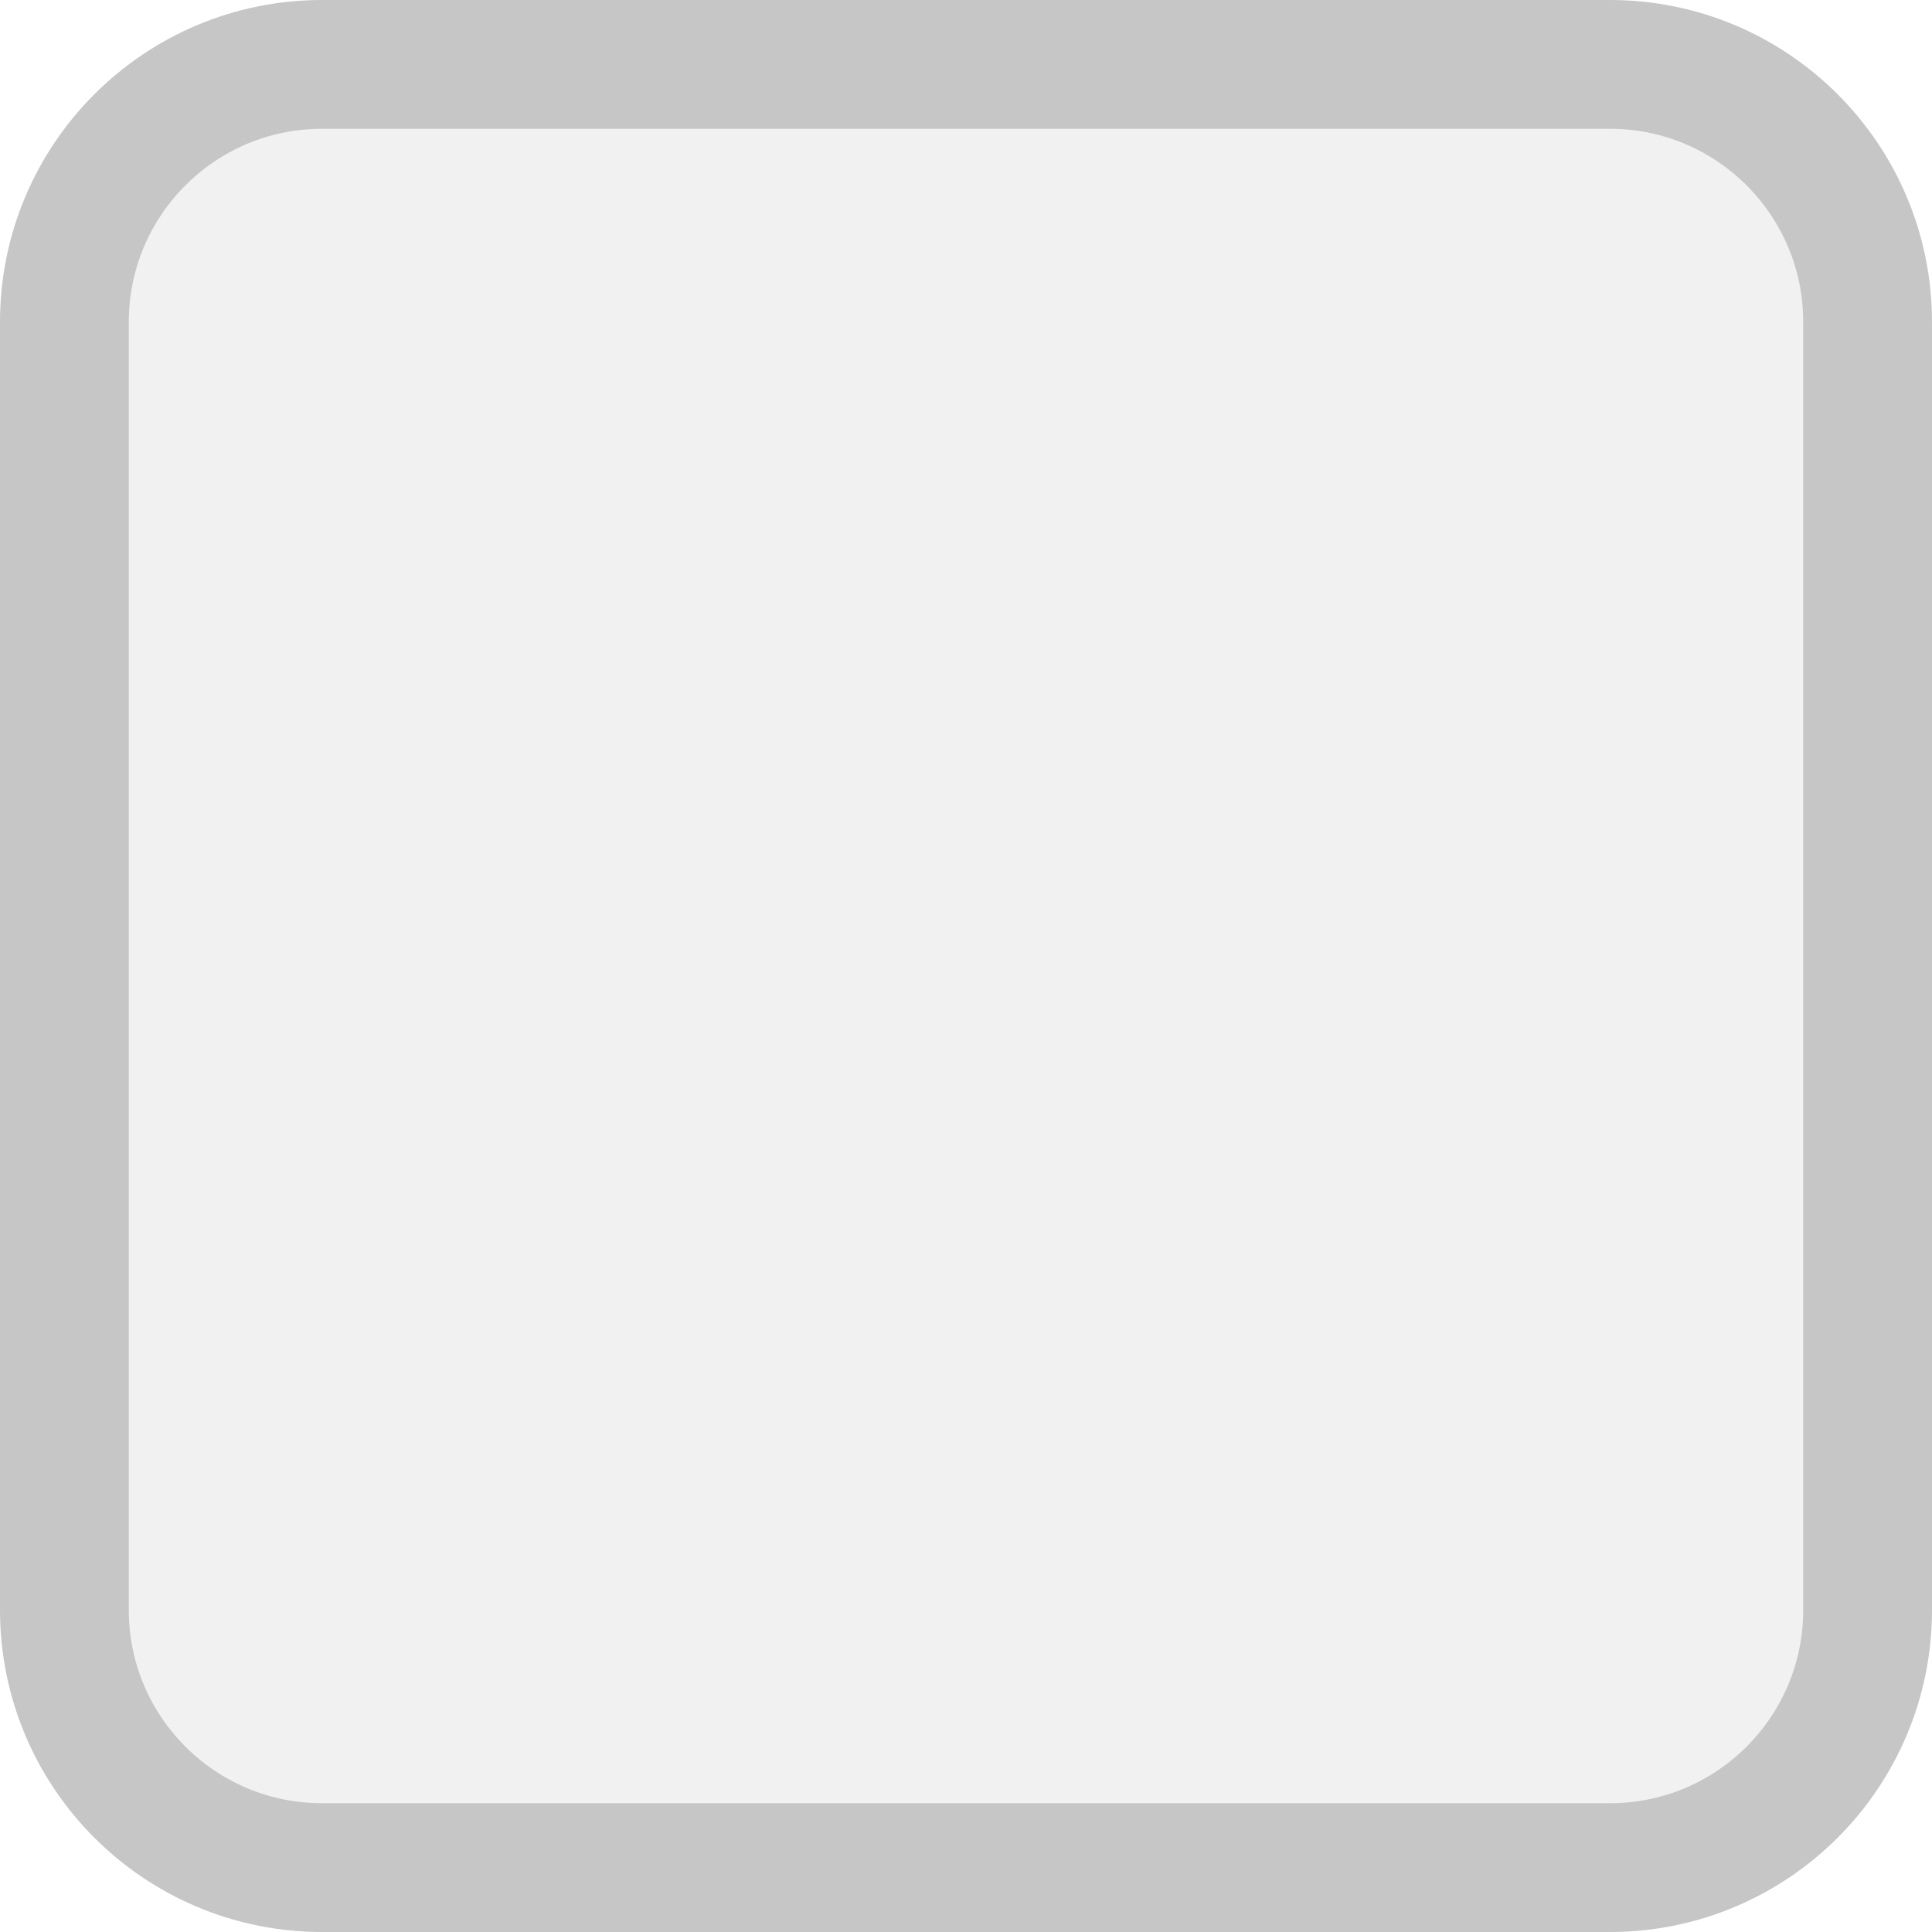
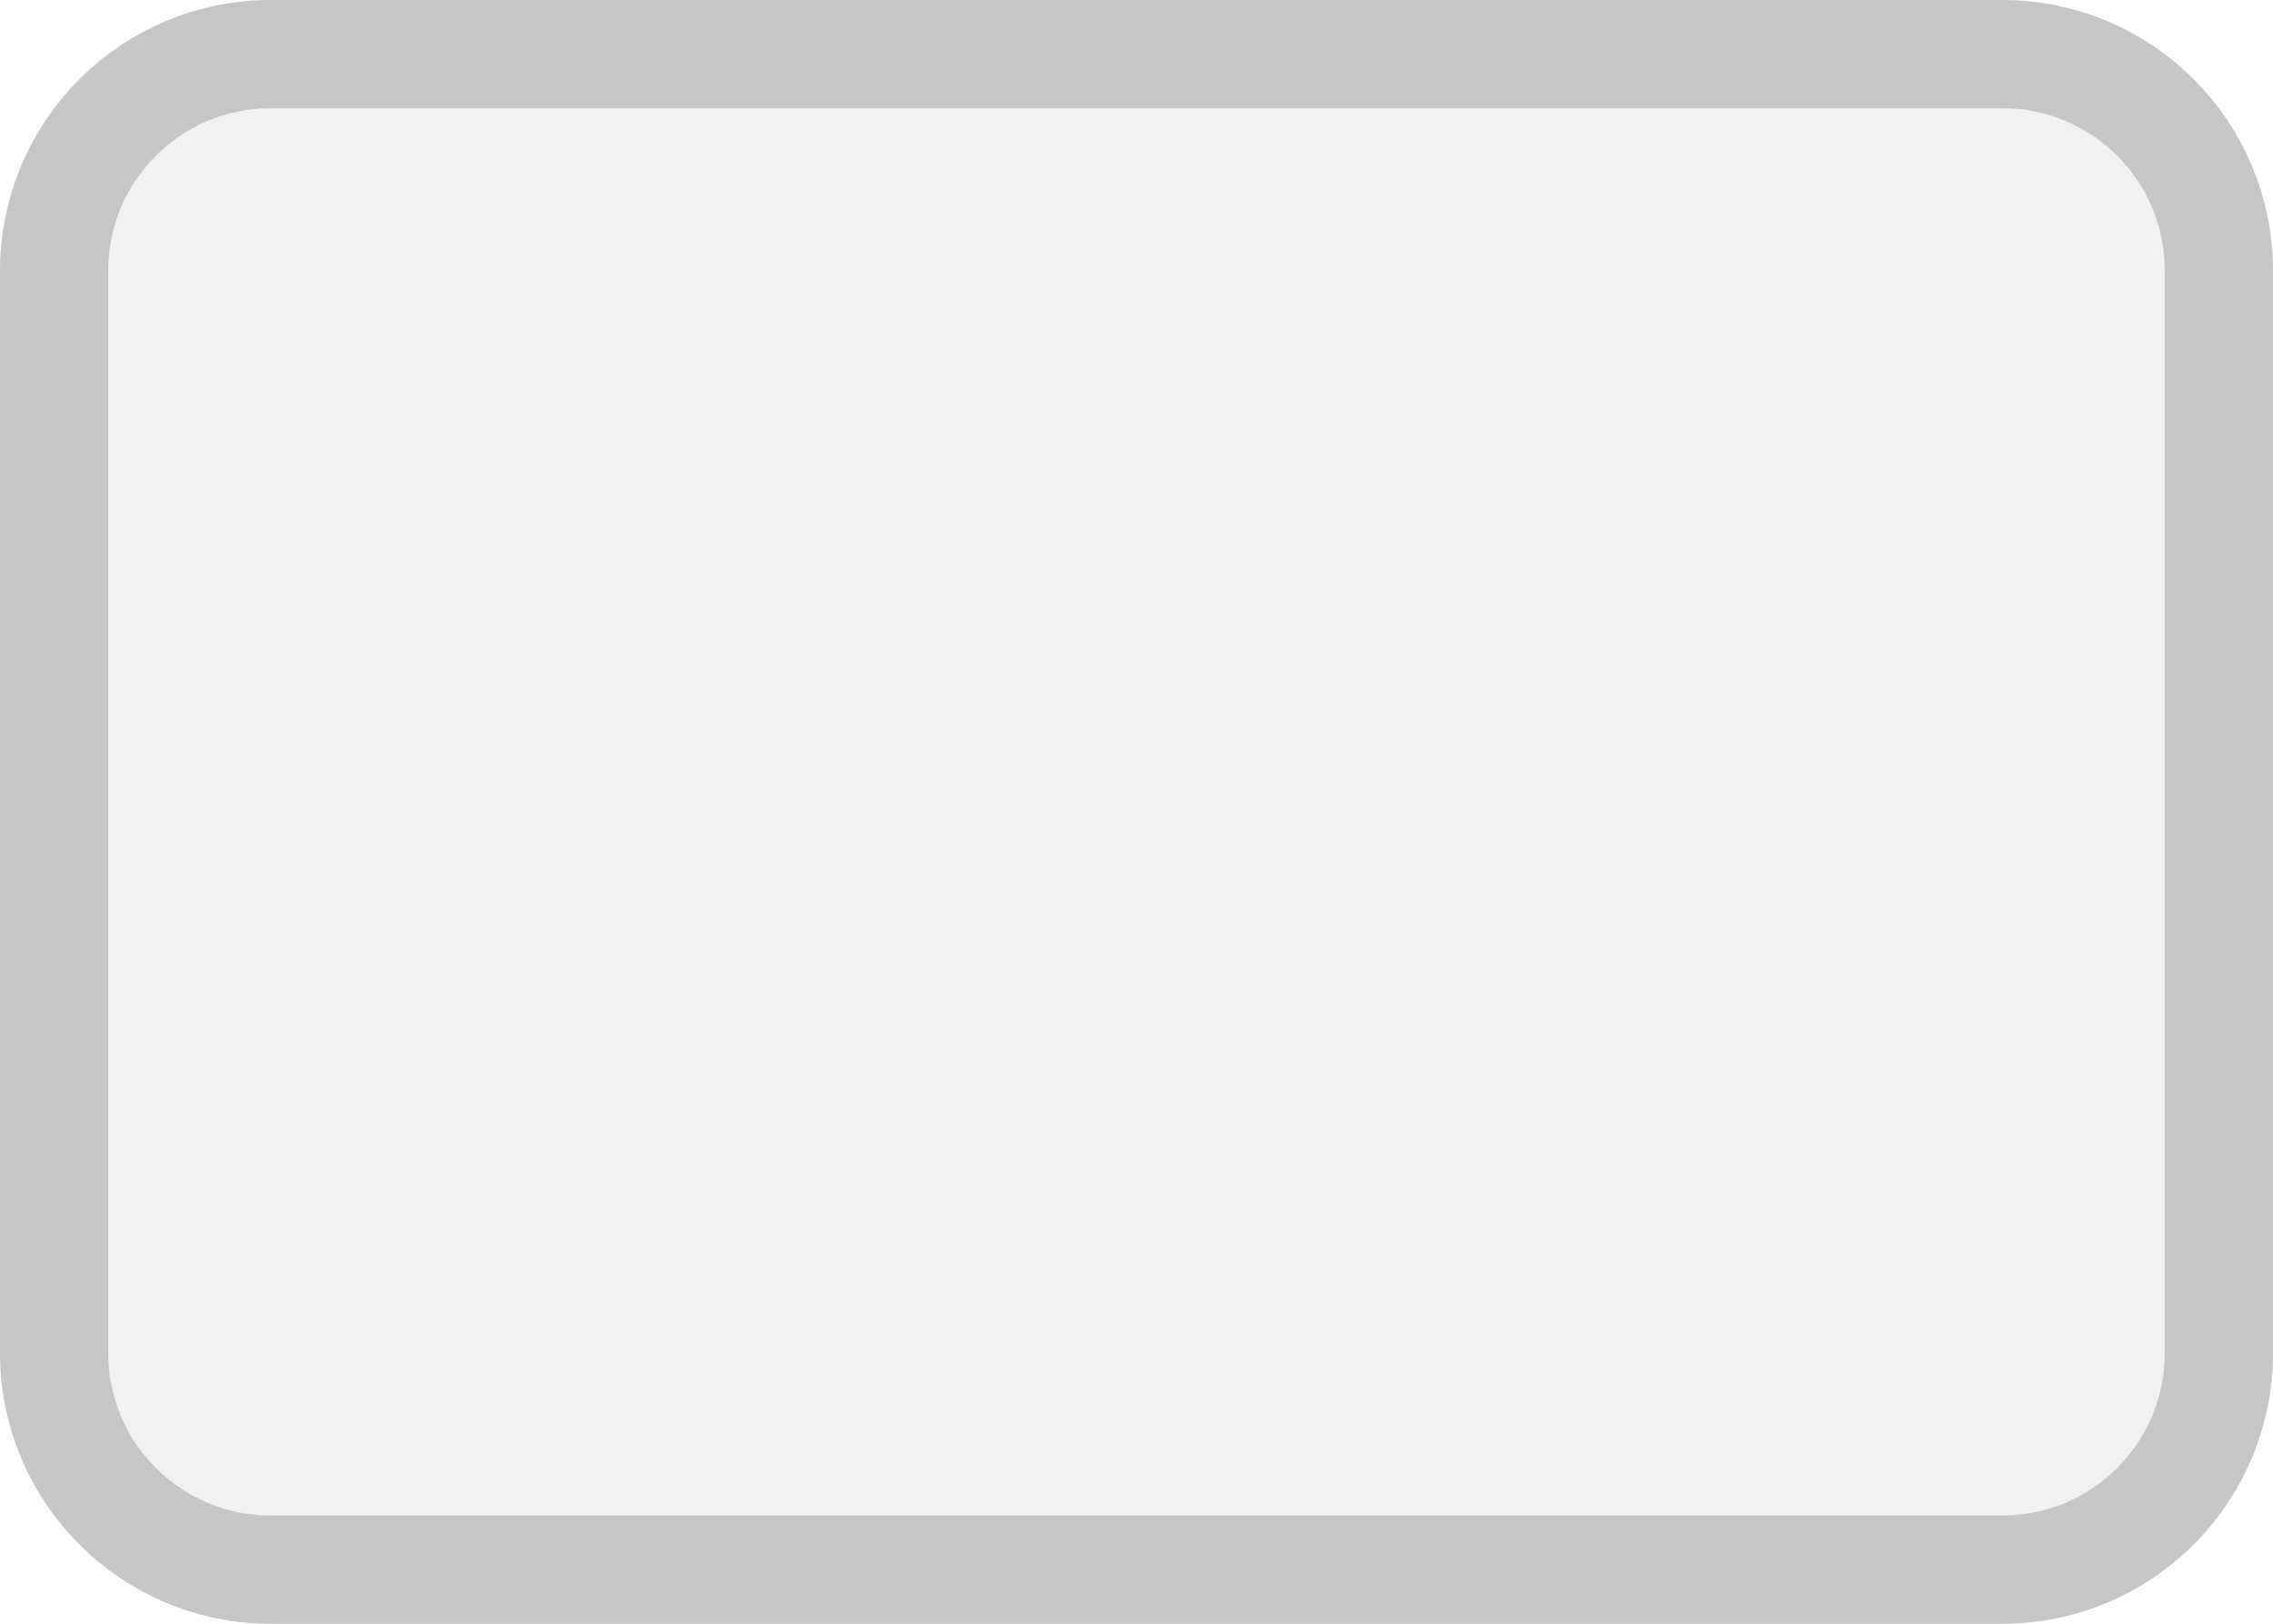
- <svg xmlns="http://www.w3.org/2000/svg" width="100%" height="100%" viewBox="0 0 15.0 15.0">
-   <rect x="0.5" y="0.5" width="14.0" height="14.0" rx="2" ry="2" id="shield" style="fill:#f1f1f1;stroke:#c6c6c6;stroke-width:1;" />
+ <svg xmlns="http://www.w3.org/2000/svg" width="100%" height="100%" viewBox="0 0 21.0 15.0">
+   <rect x="0.5" y="0.5" width="20.0" height="14.0" rx="2" ry="2" id="shield" style="fill:#f1f1f1;stroke:#c6c6c6;stroke-width:1;" />
</svg>
